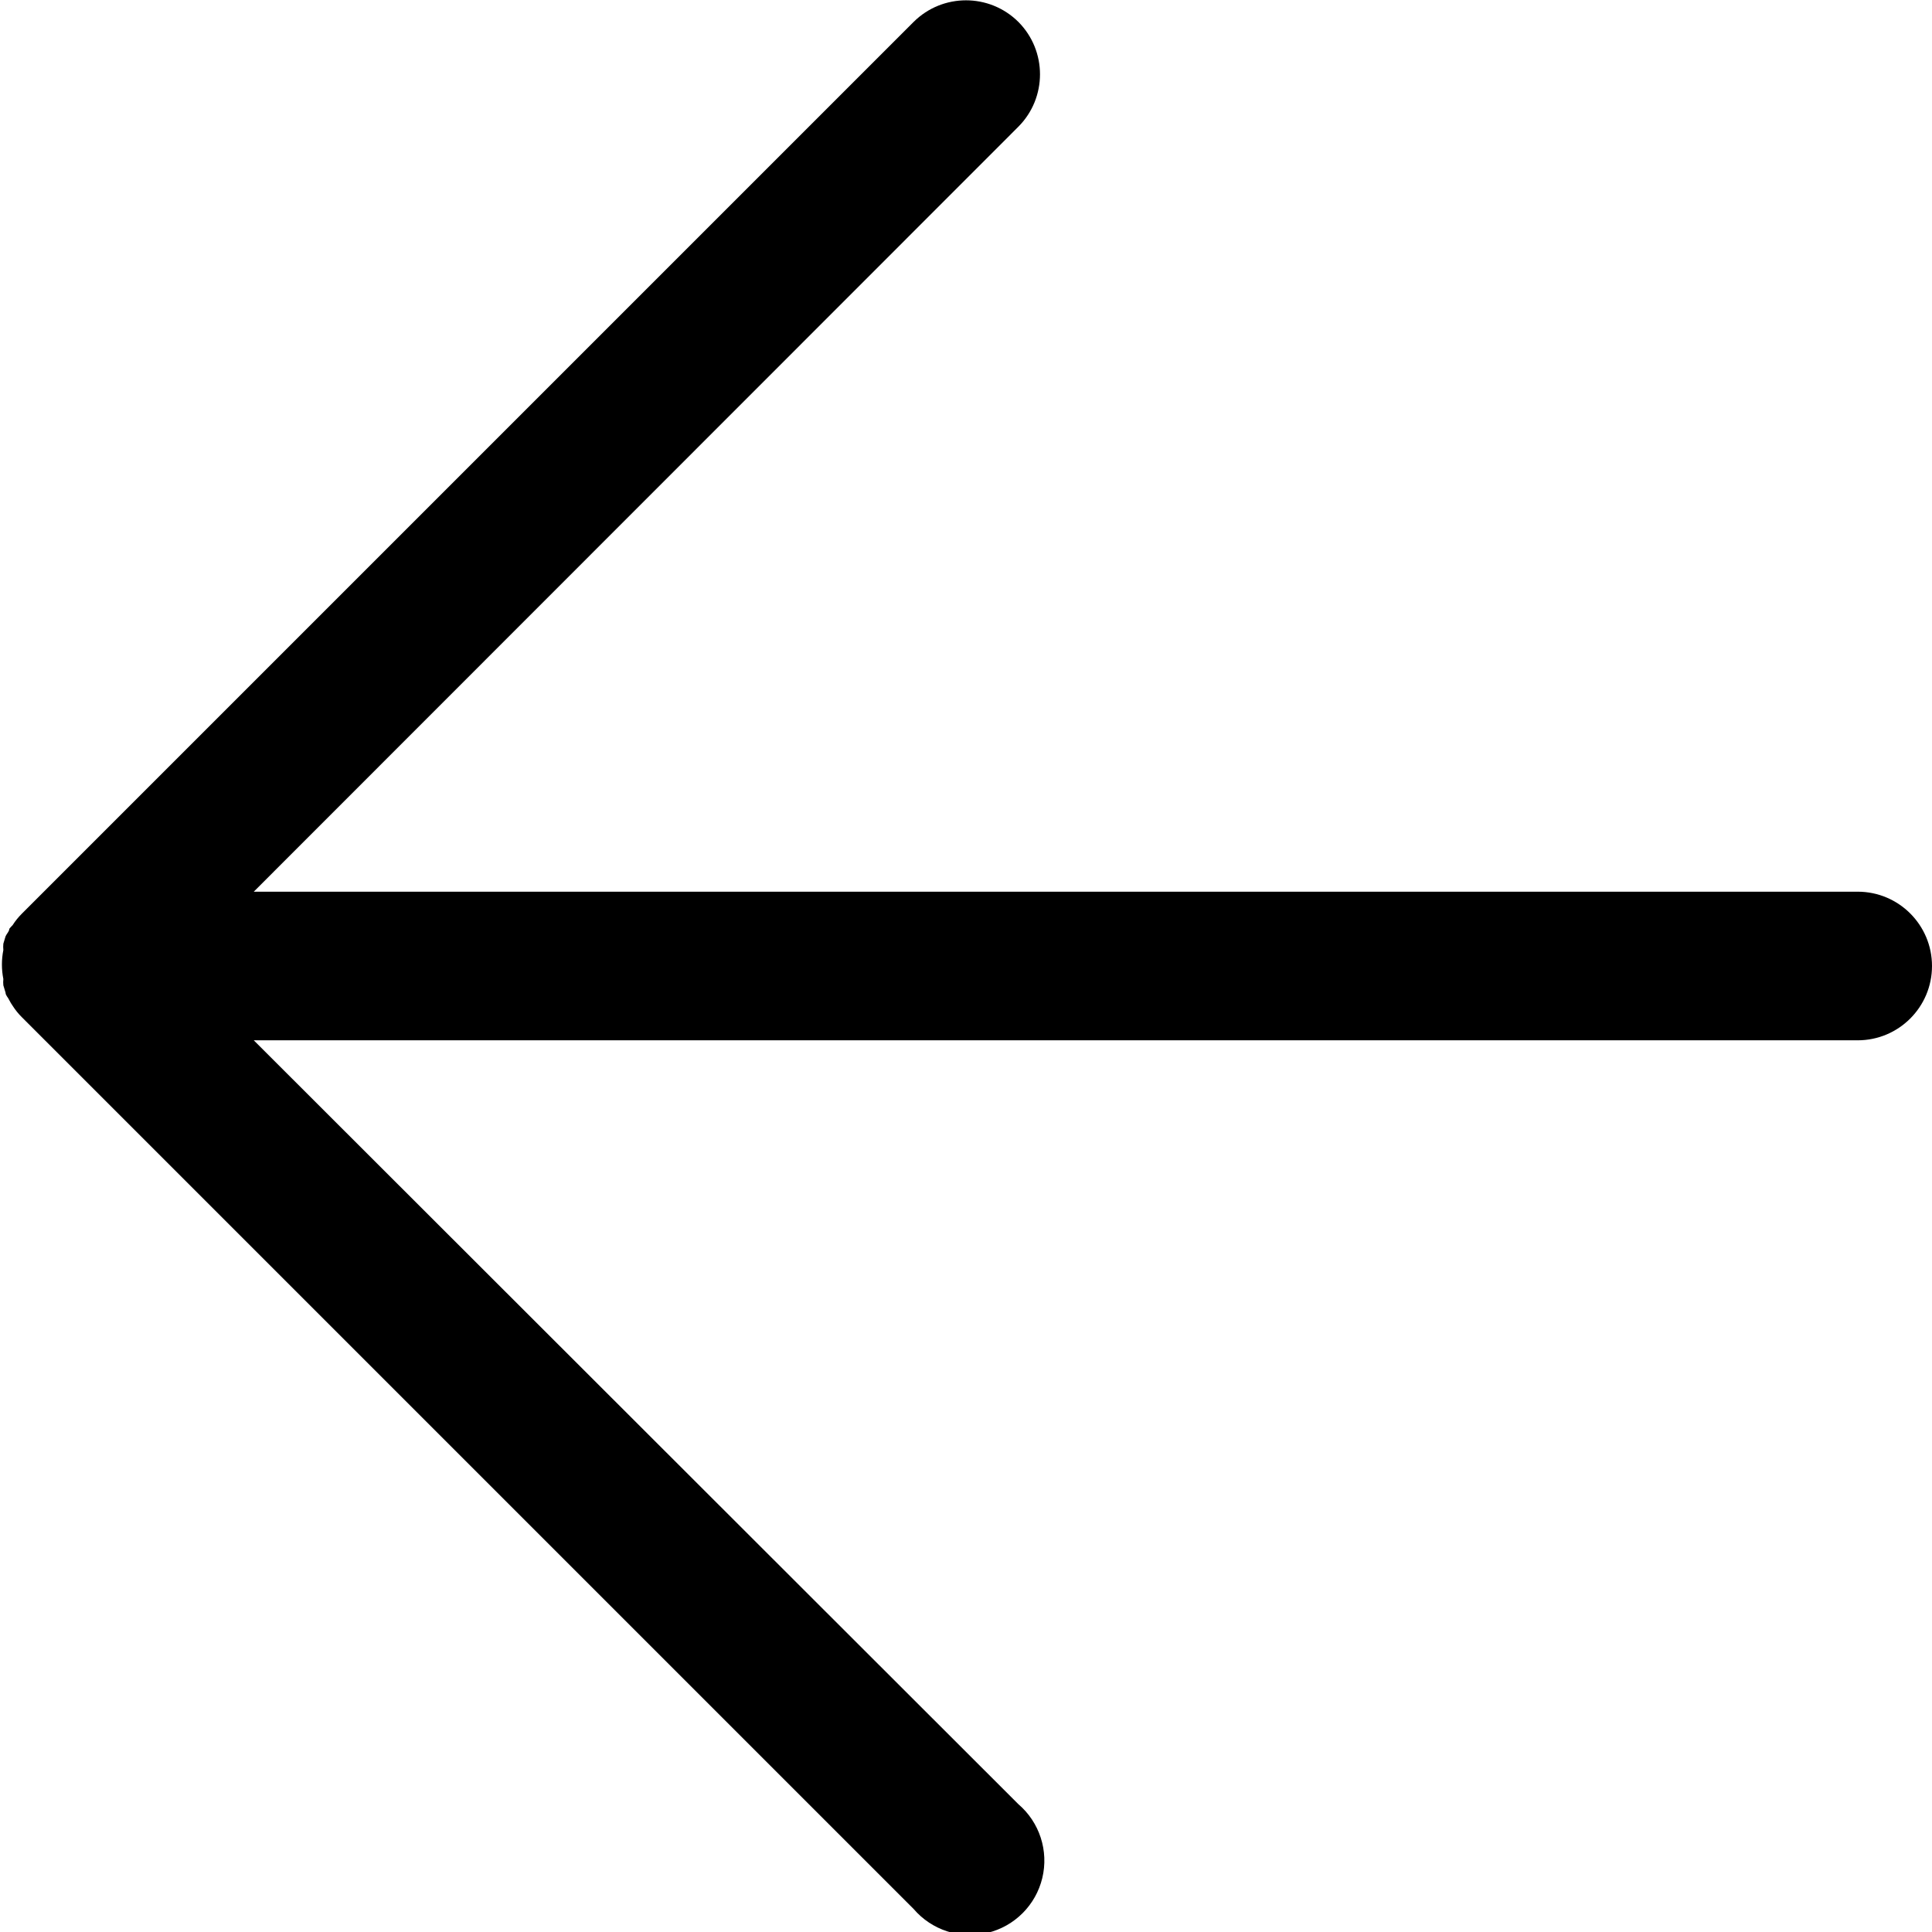
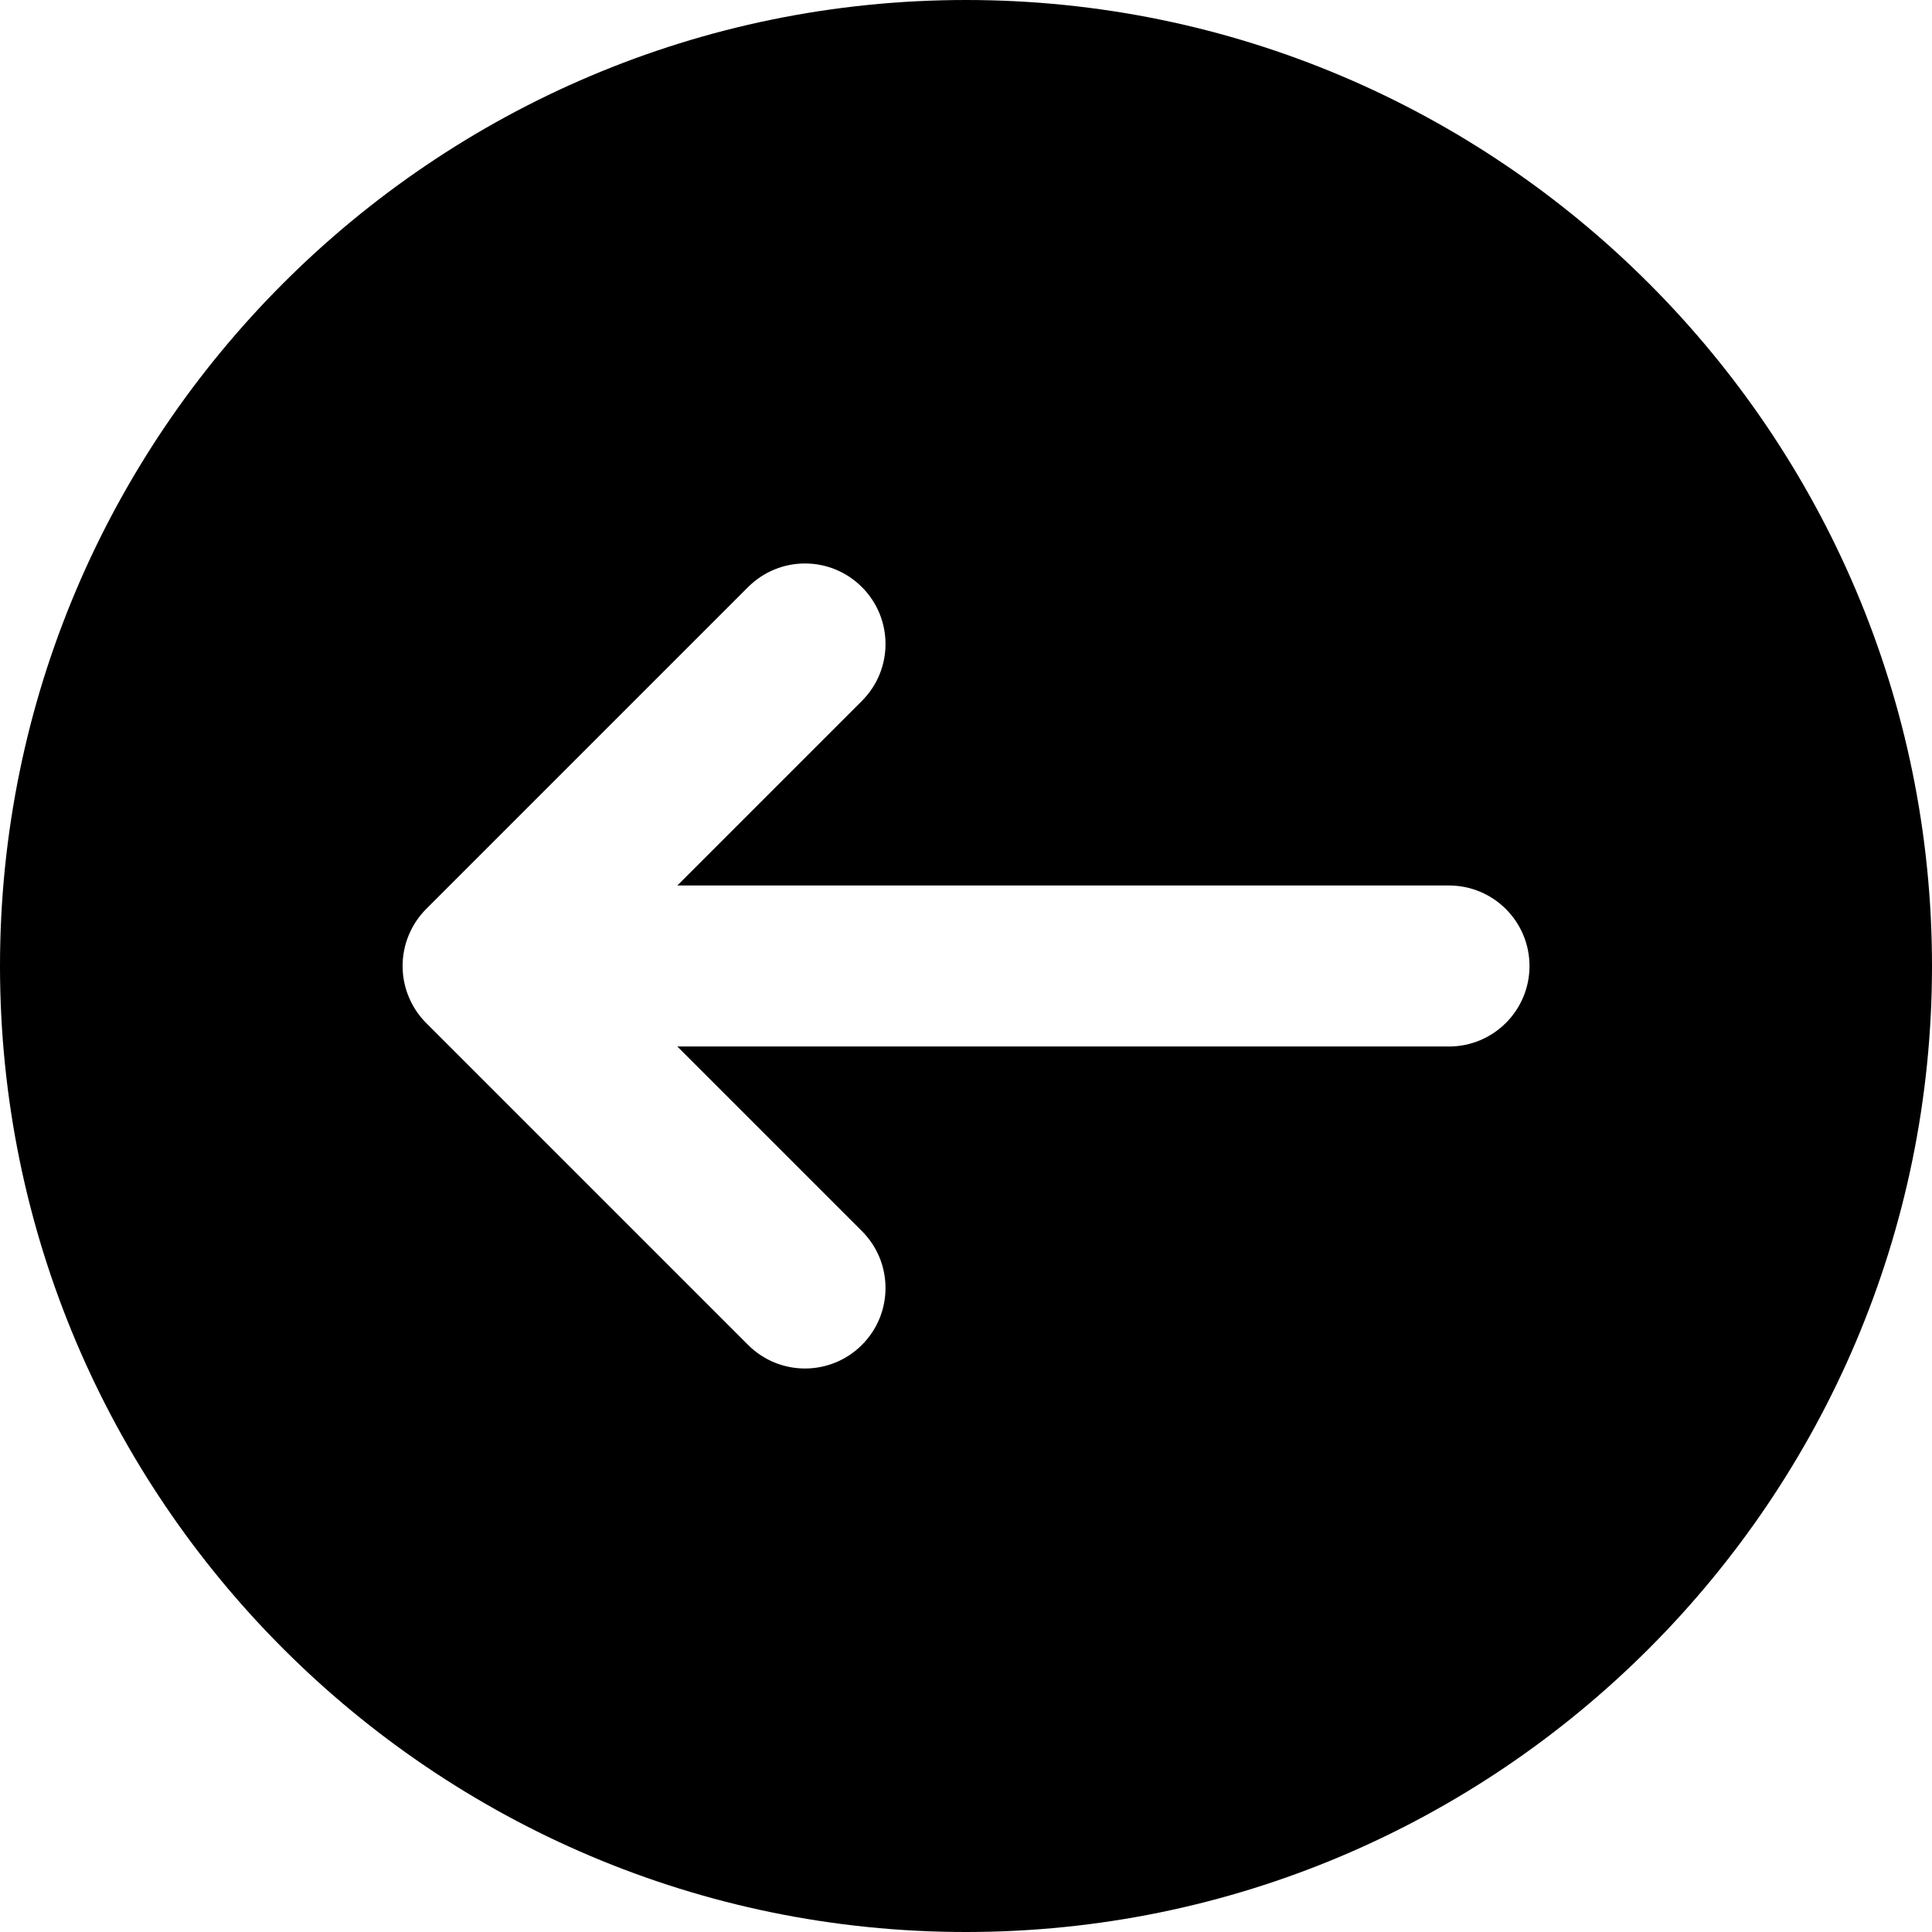
- <svg xmlns="http://www.w3.org/2000/svg" fill="#000000" width="800px" height="800px" viewBox="0 0 52 52" data-name="Layer 1" id="Layer_1">
-   <path d="M50,24H6.83L27.41,3.41a2,2,0,0,0,0-2.82,2,2,0,0,0-2.82,0l-24,24a1.79,1.79,0,0,0-.25.31A1.19,1.19,0,0,0,.25,25c0,.07-.07.13-.1.2l-.06.2a.84.84,0,0,0,0,.17,2,2,0,0,0,0,.78.84.84,0,0,0,0,.17l.06.2c0,.07.07.13.1.2a1.19,1.19,0,0,0,.09.15,1.79,1.79,0,0,0,.25.31l24,24a2,2,0,1,0,2.82-2.82L6.83,28H50a2,2,0,0,0,0-4Z" />
+ <svg xmlns="http://www.w3.org/2000/svg" fill="#000000" height="800px" width="800px" version="1.1" id="Layer_1" viewBox="0 0 512 512" xml:space="preserve">
+   <g>
+     <g>
+       <path d="M256,0C114.837,0,0,114.837,0,256s114.837,256,256,256s256-114.837,256-256S397.163,0,256,0z M384,277.333H179.499    l48.917,48.917c8.341,8.341,8.341,21.824,0,30.165c-4.16,4.16-9.621,6.251-15.083,6.251c-5.461,0-10.923-2.091-15.083-6.251    l-85.333-85.333c-1.963-1.963-3.52-4.309-4.608-6.933c-2.155-5.205-2.155-11.093,0-16.299c1.088-2.624,2.645-4.971,4.608-6.933    l85.333-85.333c8.341-8.341,21.824-8.341,30.165,0s8.341,21.824,0,30.165l-48.917,48.917H384c11.776,0,21.333,9.557,21.333,21.333    S395.776,277.333,384,277.333z" />
+     </g>
+   </g>
</svg>
